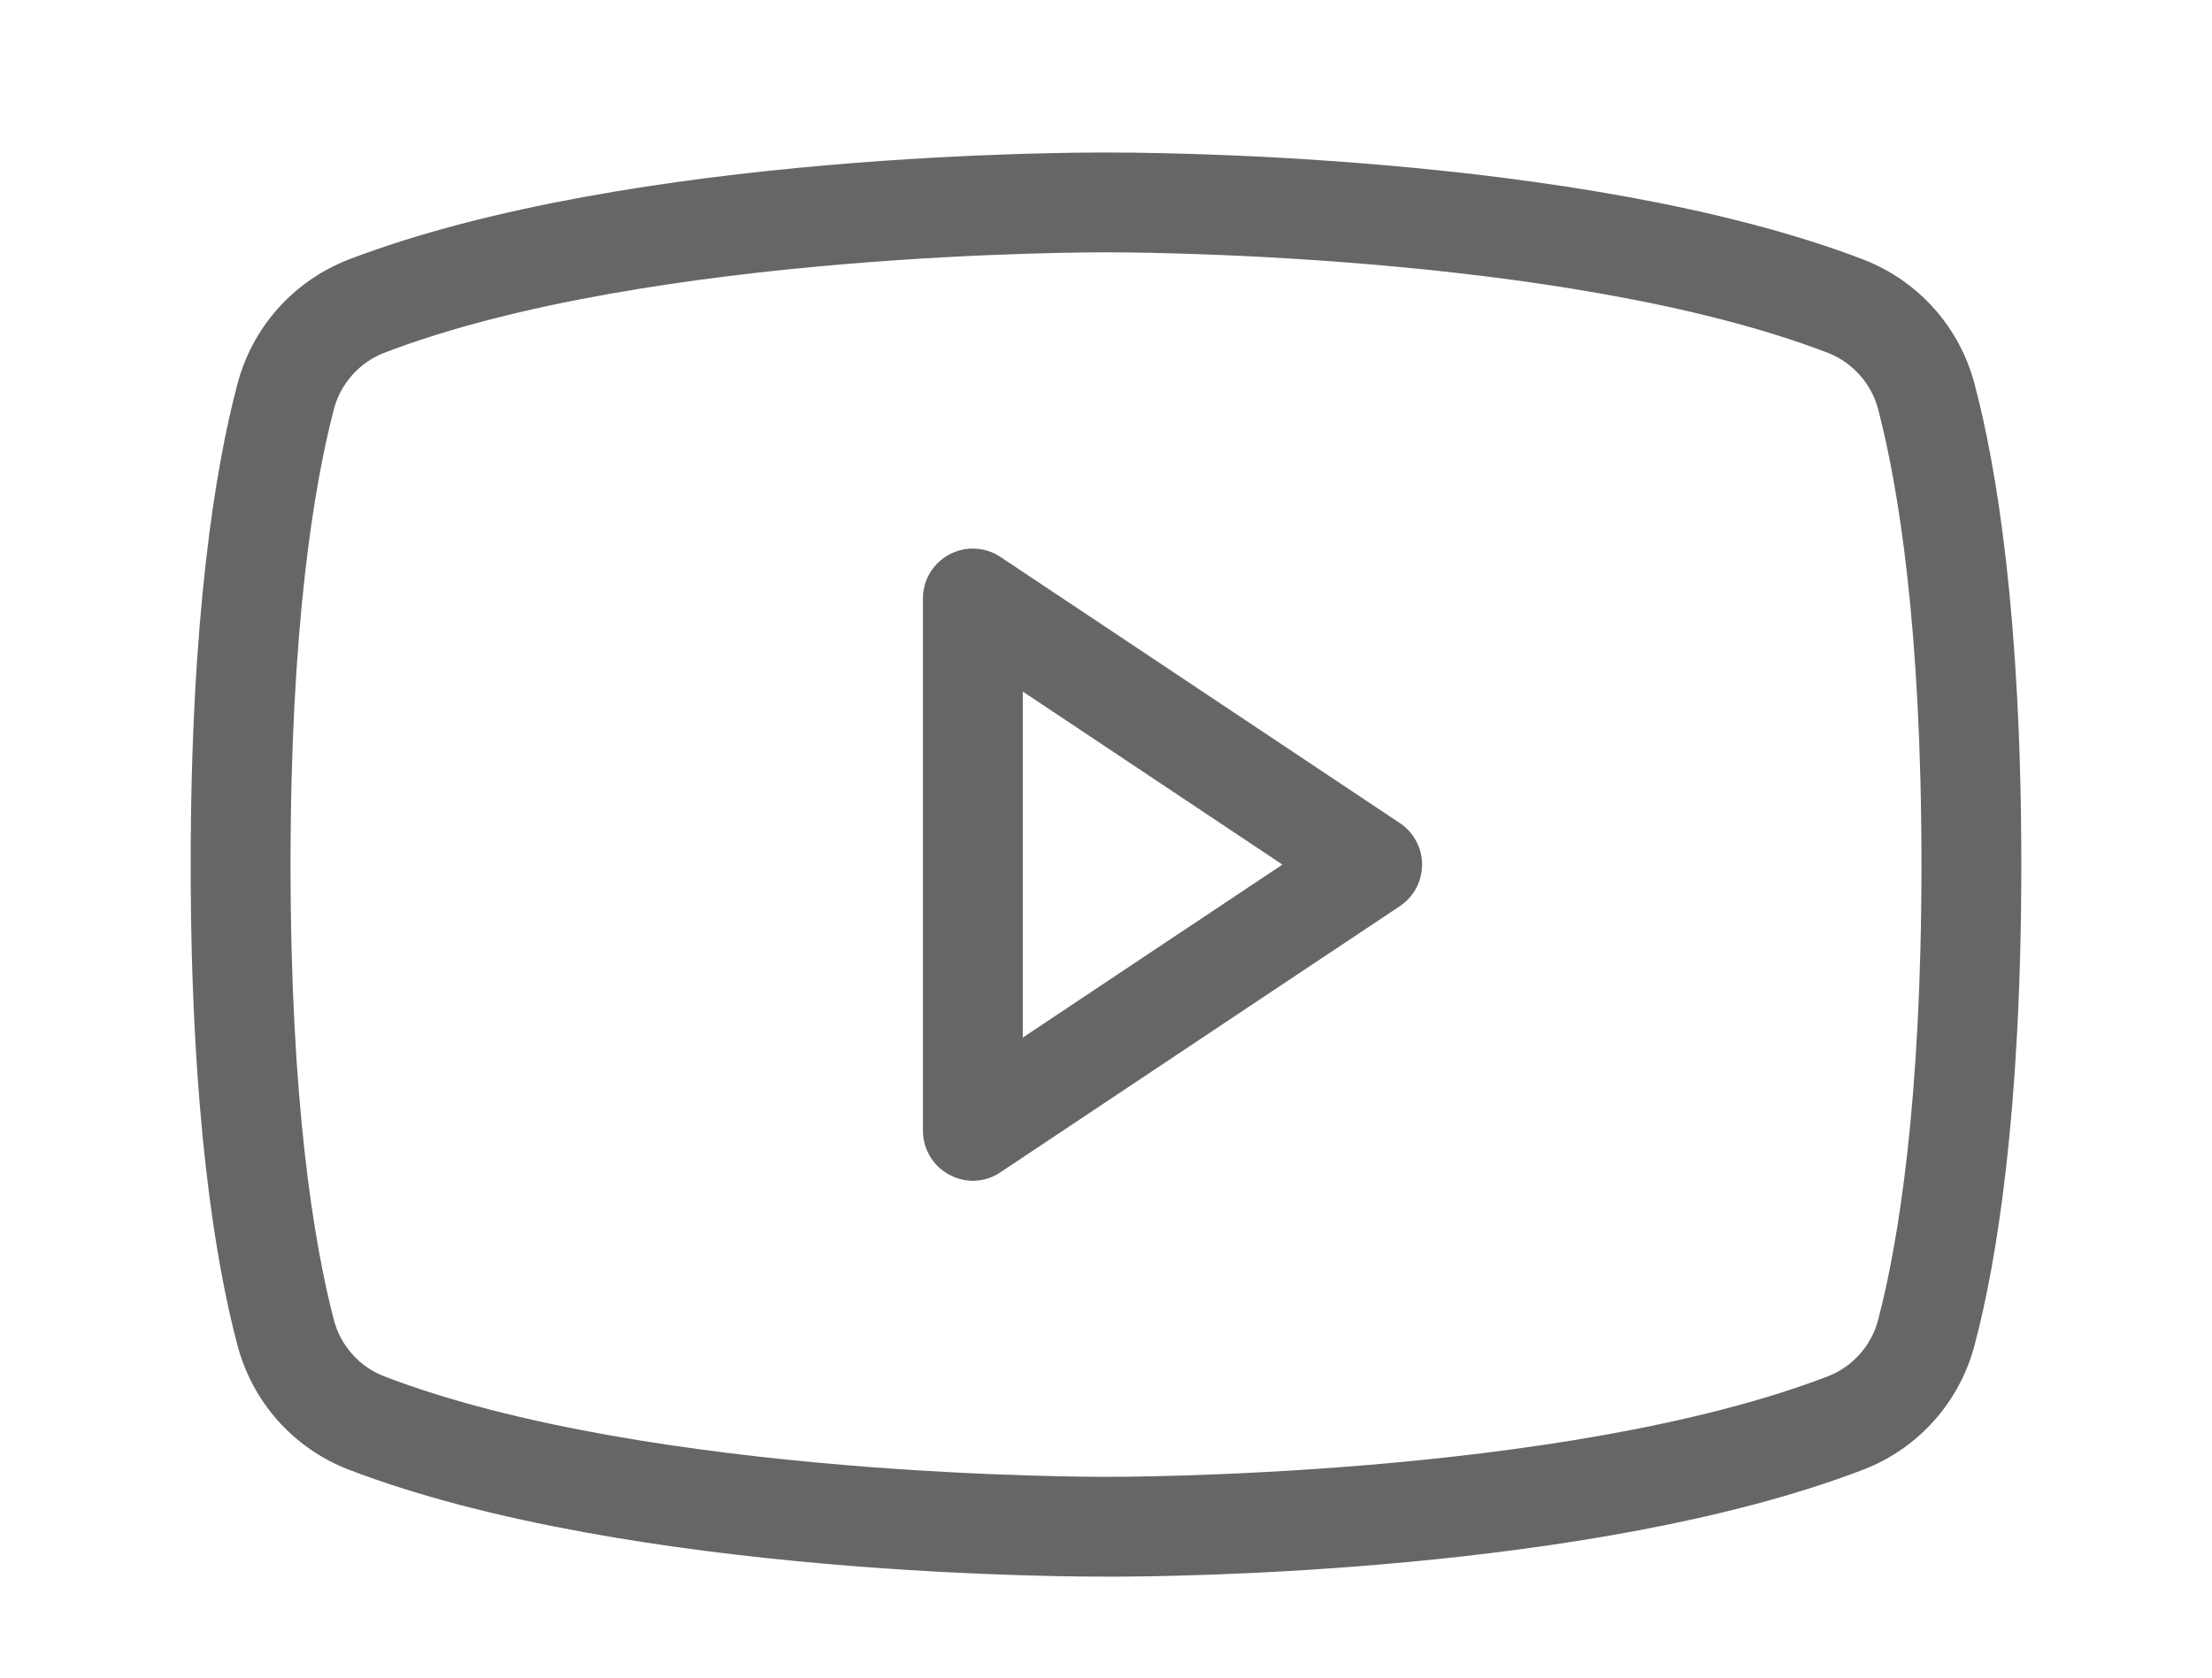
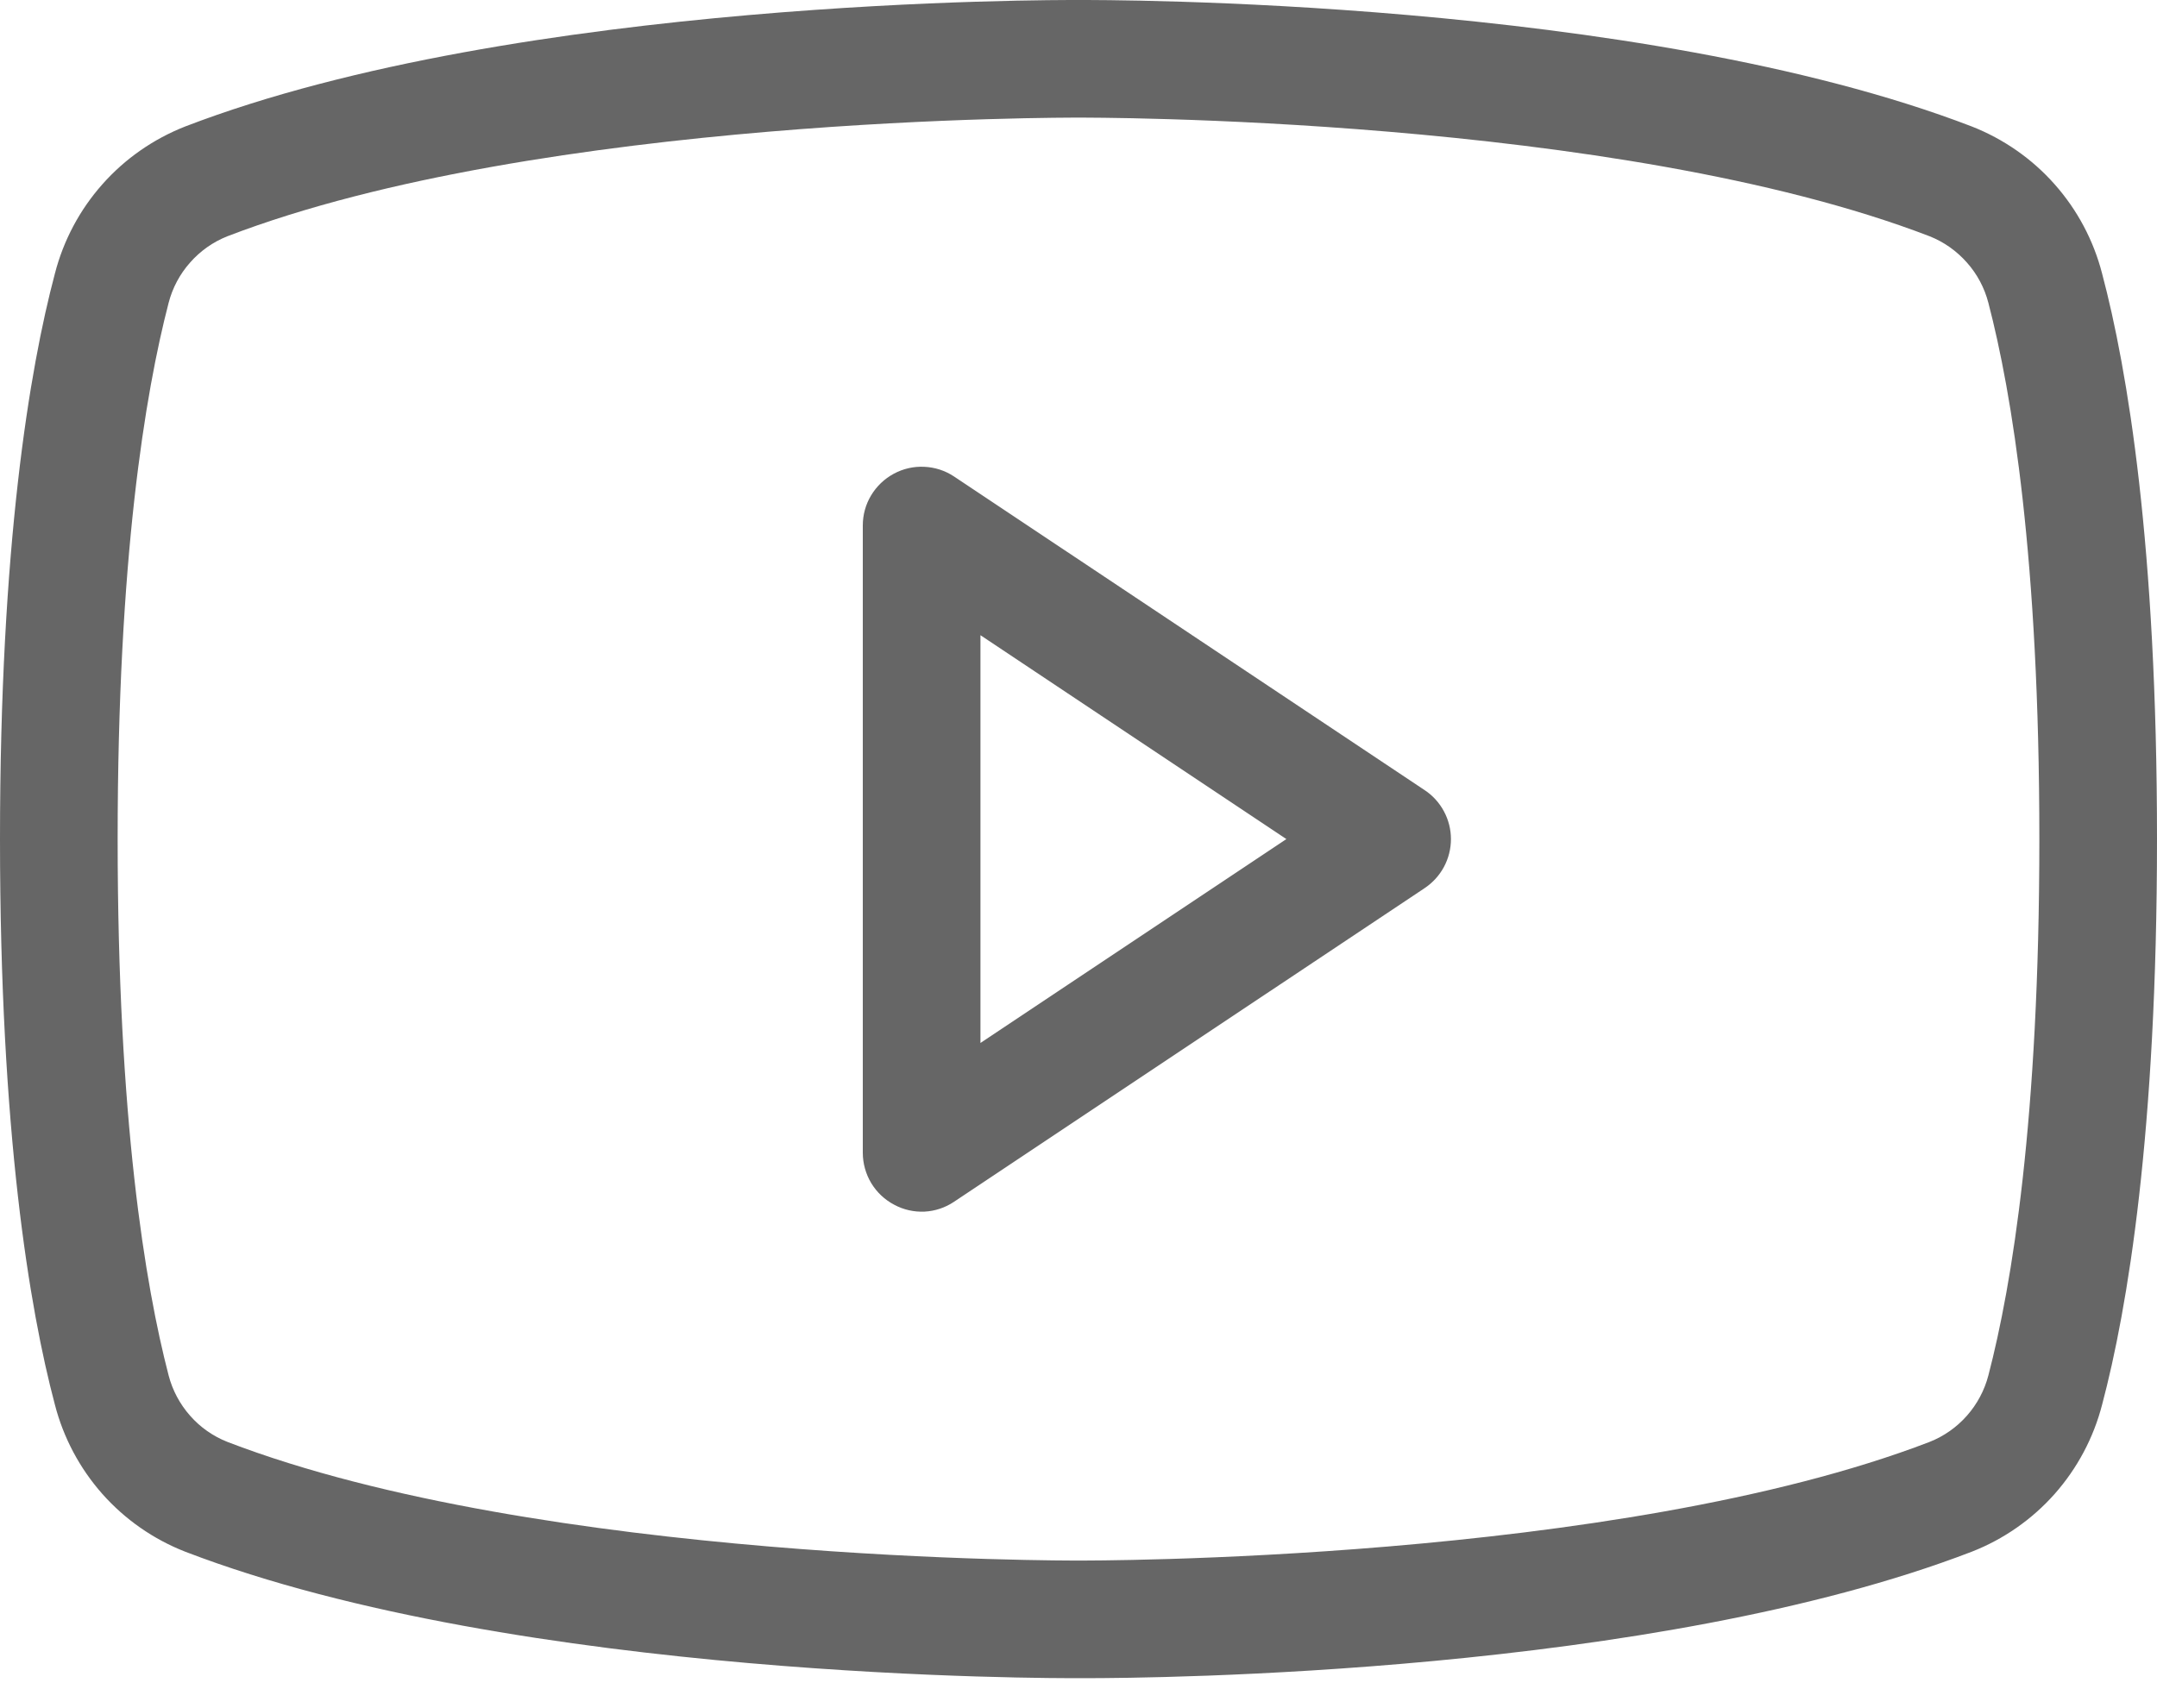
- <svg xmlns="http://www.w3.org/2000/svg" width="29" height="22" viewBox="0 0 29 22" fill="none">
-   <path d="M18.351 10.793L13.114 7.302C13.016 7.237 12.902 7.2 12.784 7.195C12.666 7.189 12.549 7.216 12.445 7.272C12.341 7.328 12.254 7.411 12.193 7.512C12.132 7.613 12.1 7.729 12.1 7.847V14.829C12.1 14.948 12.133 15.065 12.194 15.167C12.256 15.269 12.344 15.352 12.449 15.407C12.552 15.463 12.669 15.489 12.786 15.484C12.904 15.478 13.017 15.44 13.114 15.375L18.351 11.884C18.441 11.824 18.515 11.743 18.566 11.648C18.617 11.553 18.644 11.446 18.644 11.338C18.644 11.23 18.617 11.124 18.566 11.029C18.515 10.934 18.441 10.852 18.351 10.793ZM13.409 13.607V9.069L16.813 11.338L13.409 13.607ZM25.889 5.044C25.794 4.675 25.613 4.335 25.361 4.051C25.109 3.766 24.792 3.546 24.438 3.407C20.718 1.978 14.751 2 14.5 2C14.249 2 8.282 1.978 4.562 3.407C4.208 3.546 3.891 3.766 3.639 4.051C3.387 4.335 3.206 4.675 3.111 5.044C2.827 6.113 2.5 8.076 2.5 11.338C2.5 14.6 2.827 16.564 3.111 17.633C3.206 18.001 3.387 18.341 3.639 18.626C3.891 18.91 4.208 19.131 4.562 19.269C8.282 20.698 14.249 20.676 14.5 20.676H14.576C15.329 20.676 20.893 20.633 24.438 19.269C24.792 19.131 25.109 18.91 25.361 18.626C25.613 18.341 25.794 18.001 25.889 17.633C26.173 16.564 26.5 14.6 26.5 11.338C26.5 8.076 26.173 6.113 25.889 5.044ZM24.624 17.305C24.581 17.472 24.499 17.626 24.385 17.755C24.271 17.884 24.129 17.984 23.969 18.047C20.478 19.389 14.566 19.367 14.5 19.367C14.434 19.367 8.522 19.389 5.031 18.047C4.871 17.984 4.728 17.884 4.615 17.755C4.501 17.626 4.419 17.472 4.376 17.305C4.115 16.302 3.809 14.458 3.809 11.338C3.809 8.218 4.115 6.375 4.376 5.371C4.419 5.204 4.501 5.05 4.615 4.922C4.728 4.793 4.871 4.692 5.031 4.629C8.522 3.287 14.434 3.309 14.5 3.309C14.566 3.309 20.478 3.287 23.969 4.629C24.129 4.692 24.271 4.793 24.385 4.922C24.499 5.05 24.581 5.204 24.624 5.371C24.886 6.375 25.191 8.218 25.191 11.338C25.191 14.458 24.886 16.302 24.624 17.305Z" fill="#666666" />
+ <svg xmlns="http://www.w3.org/2000/svg" width="24" height="19" viewBox="0 0 24 19" fill="none">
+   <path d="M15.851 8.793L10.614 5.302C10.516 5.237 10.402 5.2 10.284 5.195C10.166 5.189 10.049 5.216 9.945 5.272C9.841 5.328 9.754 5.411 9.693 5.512C9.632 5.613 9.6 5.729 9.6 5.847V12.829C9.6 12.948 9.633 13.065 9.694 13.167C9.756 13.269 9.844 13.352 9.949 13.407C10.052 13.463 10.169 13.489 10.286 13.484C10.404 13.478 10.517 13.44 10.614 13.375L15.851 9.884C15.941 9.824 16.015 9.743 16.066 9.648C16.117 9.553 16.144 9.446 16.144 9.338C16.144 9.23 16.117 9.124 16.066 9.029C16.015 8.934 15.941 8.852 15.851 8.793ZM10.909 11.607V7.069L14.313 9.338L10.909 11.607ZM23.389 3.044C23.294 2.675 23.113 2.335 22.861 2.051C22.609 1.766 22.292 1.546 21.938 1.407C18.218 -0.022 12.251 1.91553e-05 12 1.91553e-05C11.749 1.91553e-05 5.782 -0.022 2.062 1.407C1.708 1.546 1.391 1.766 1.139 2.051C0.887 2.335 0.706 2.675 0.611 3.044C0.327 4.113 0 6.076 0 9.338C0 12.6 0.327 14.564 0.611 15.633C0.706 16.001 0.887 16.341 1.139 16.626C1.391 16.91 1.708 17.131 2.062 17.269C5.782 18.698 11.749 18.676 12 18.676H12.076C12.829 18.676 18.393 18.633 21.938 17.269C22.292 17.131 22.609 16.91 22.861 16.626C23.113 16.341 23.294 16.001 23.389 15.633C23.673 14.564 24 12.6 24 9.338C24 6.076 23.673 4.113 23.389 3.044ZM22.124 15.306C22.081 15.472 21.999 15.626 21.885 15.755C21.771 15.884 21.629 15.984 21.469 16.047C17.978 17.389 12.066 17.367 12 17.367C11.934 17.367 6.022 17.389 2.531 16.047C2.371 15.984 2.228 15.884 2.115 15.755C2.001 15.626 1.919 15.472 1.876 15.306C1.615 14.302 1.309 12.458 1.309 9.338C1.309 6.218 1.615 4.375 1.876 3.371C1.919 3.204 2.001 3.05 2.115 2.922C2.228 2.793 2.371 2.692 2.531 2.629C6.022 1.287 11.934 1.309 12 1.309C12.066 1.309 17.978 1.287 21.469 2.629C21.629 2.692 21.771 2.793 21.885 2.922C21.999 3.05 22.081 3.204 22.124 3.371C22.386 4.375 22.691 6.218 22.691 9.338C22.691 12.458 22.386 14.302 22.124 15.306Z" fill="#666666" />
</svg>
